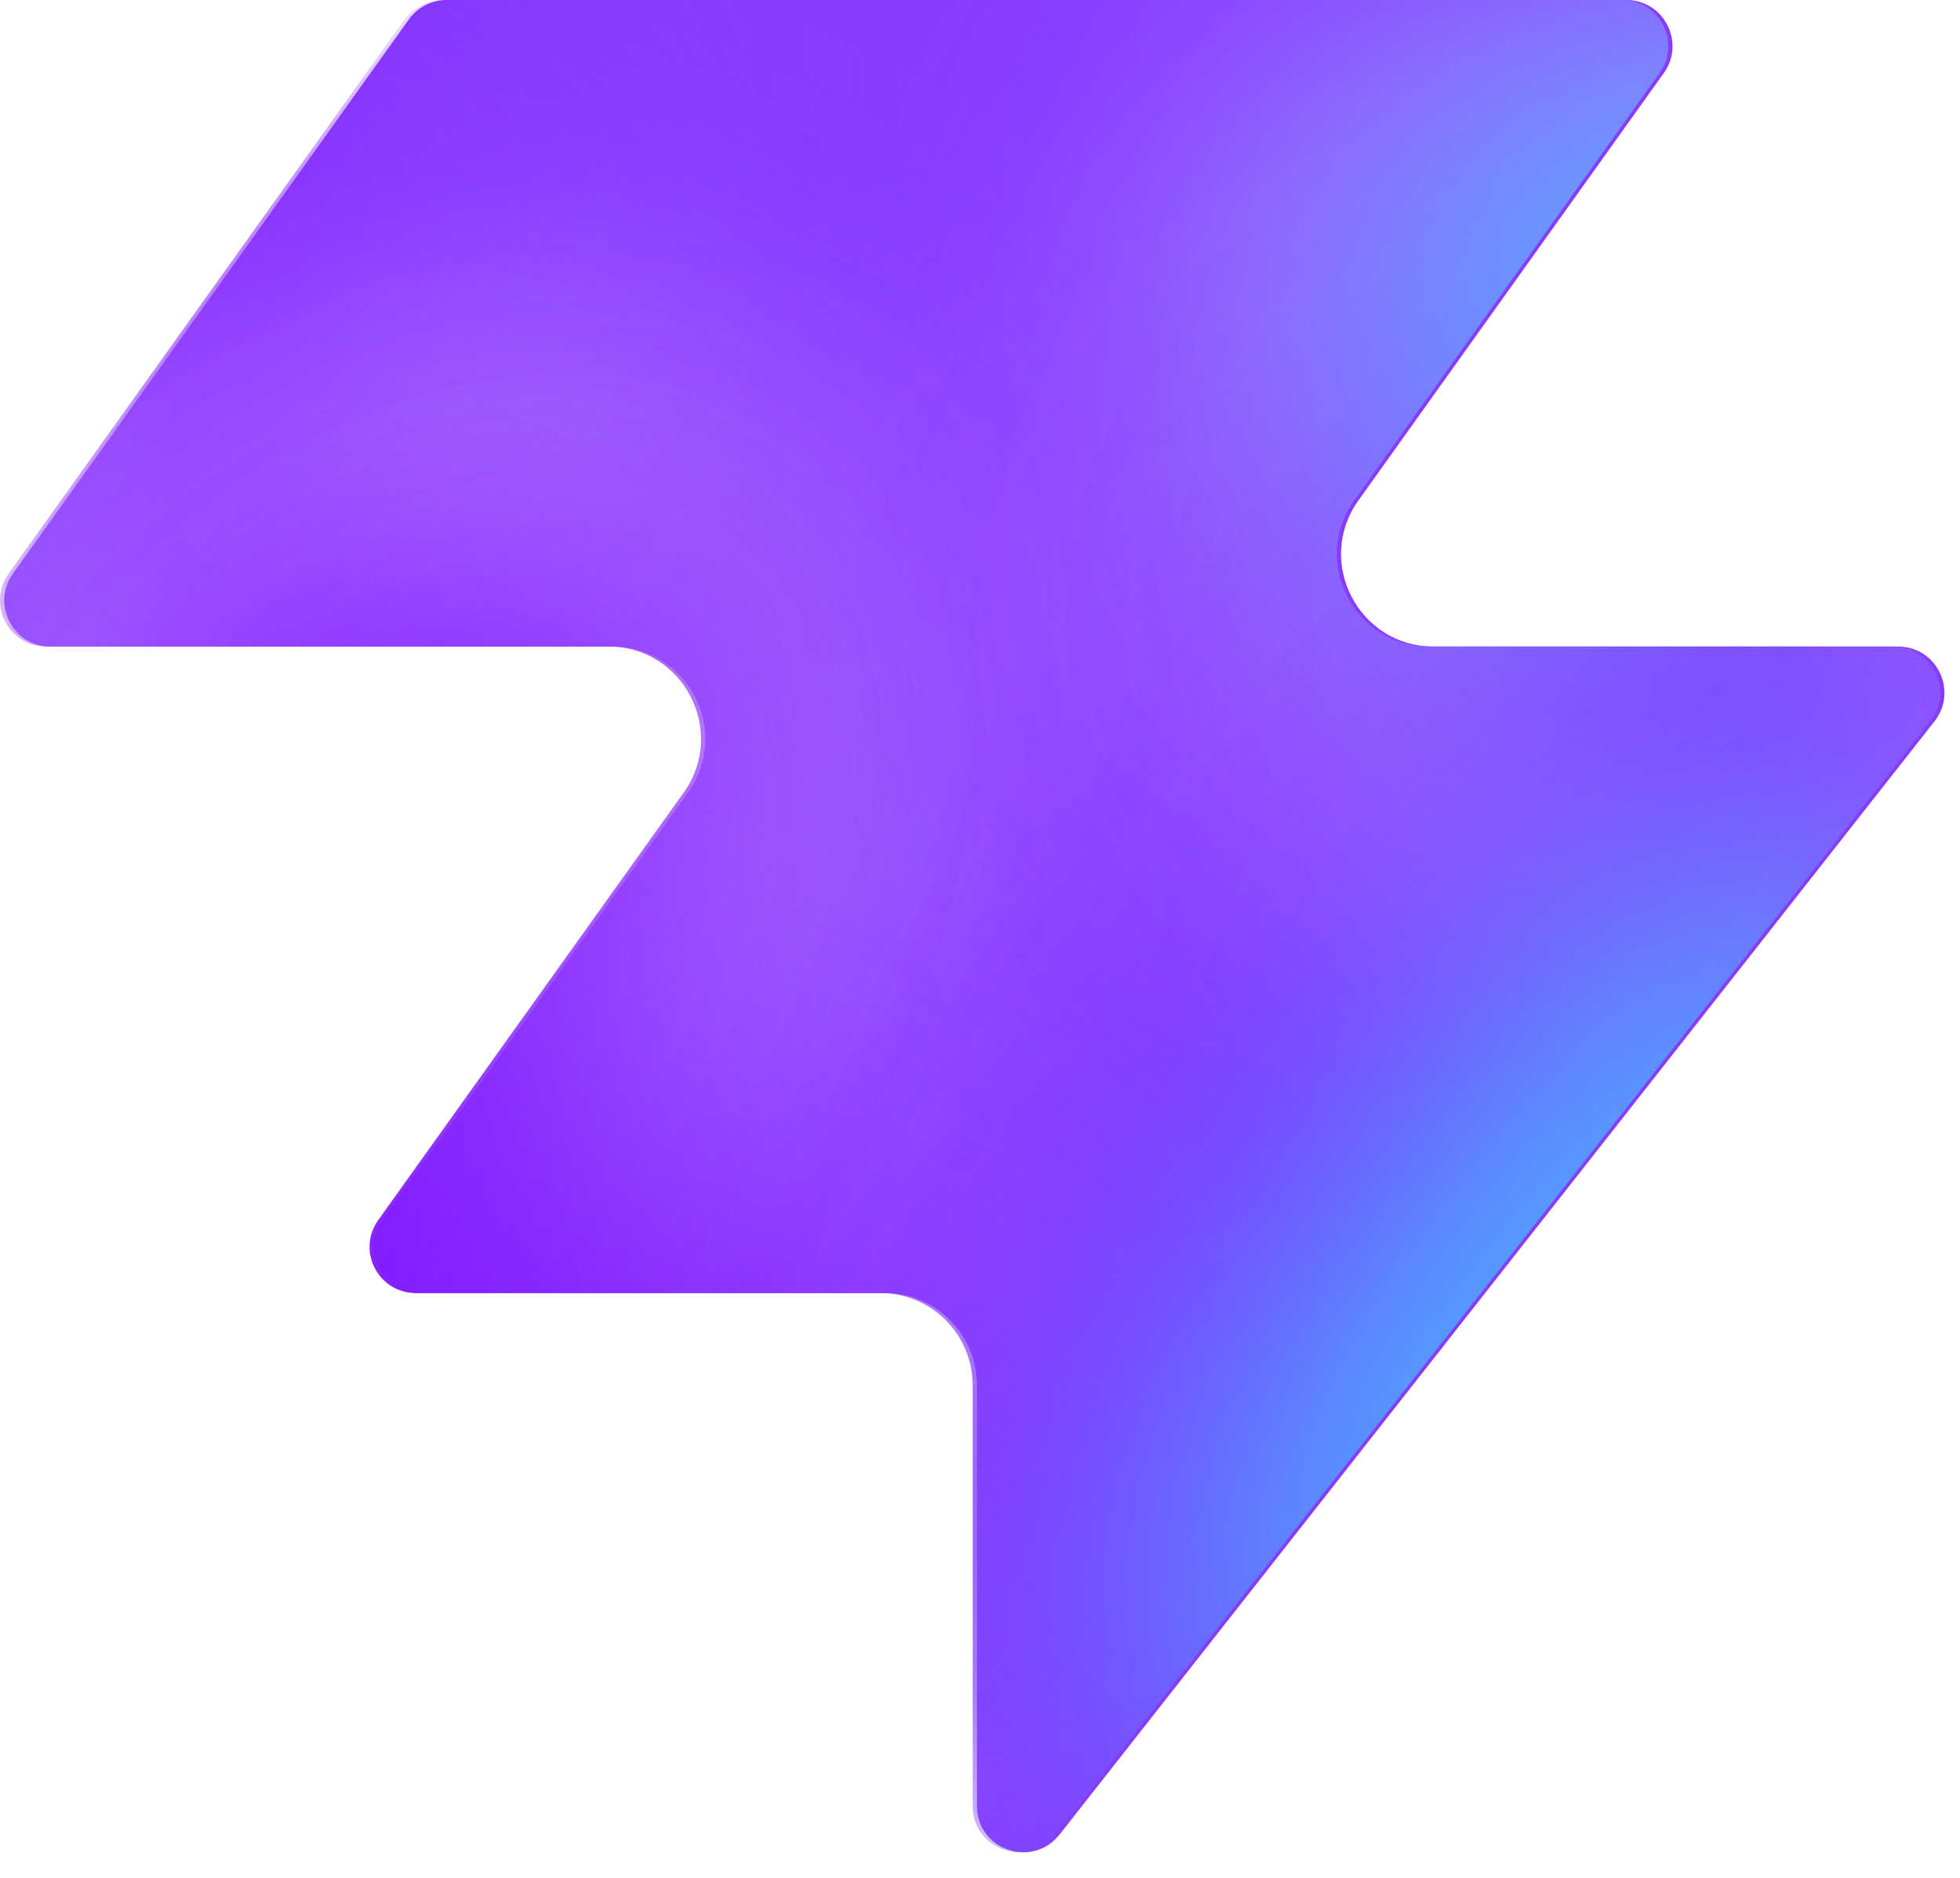
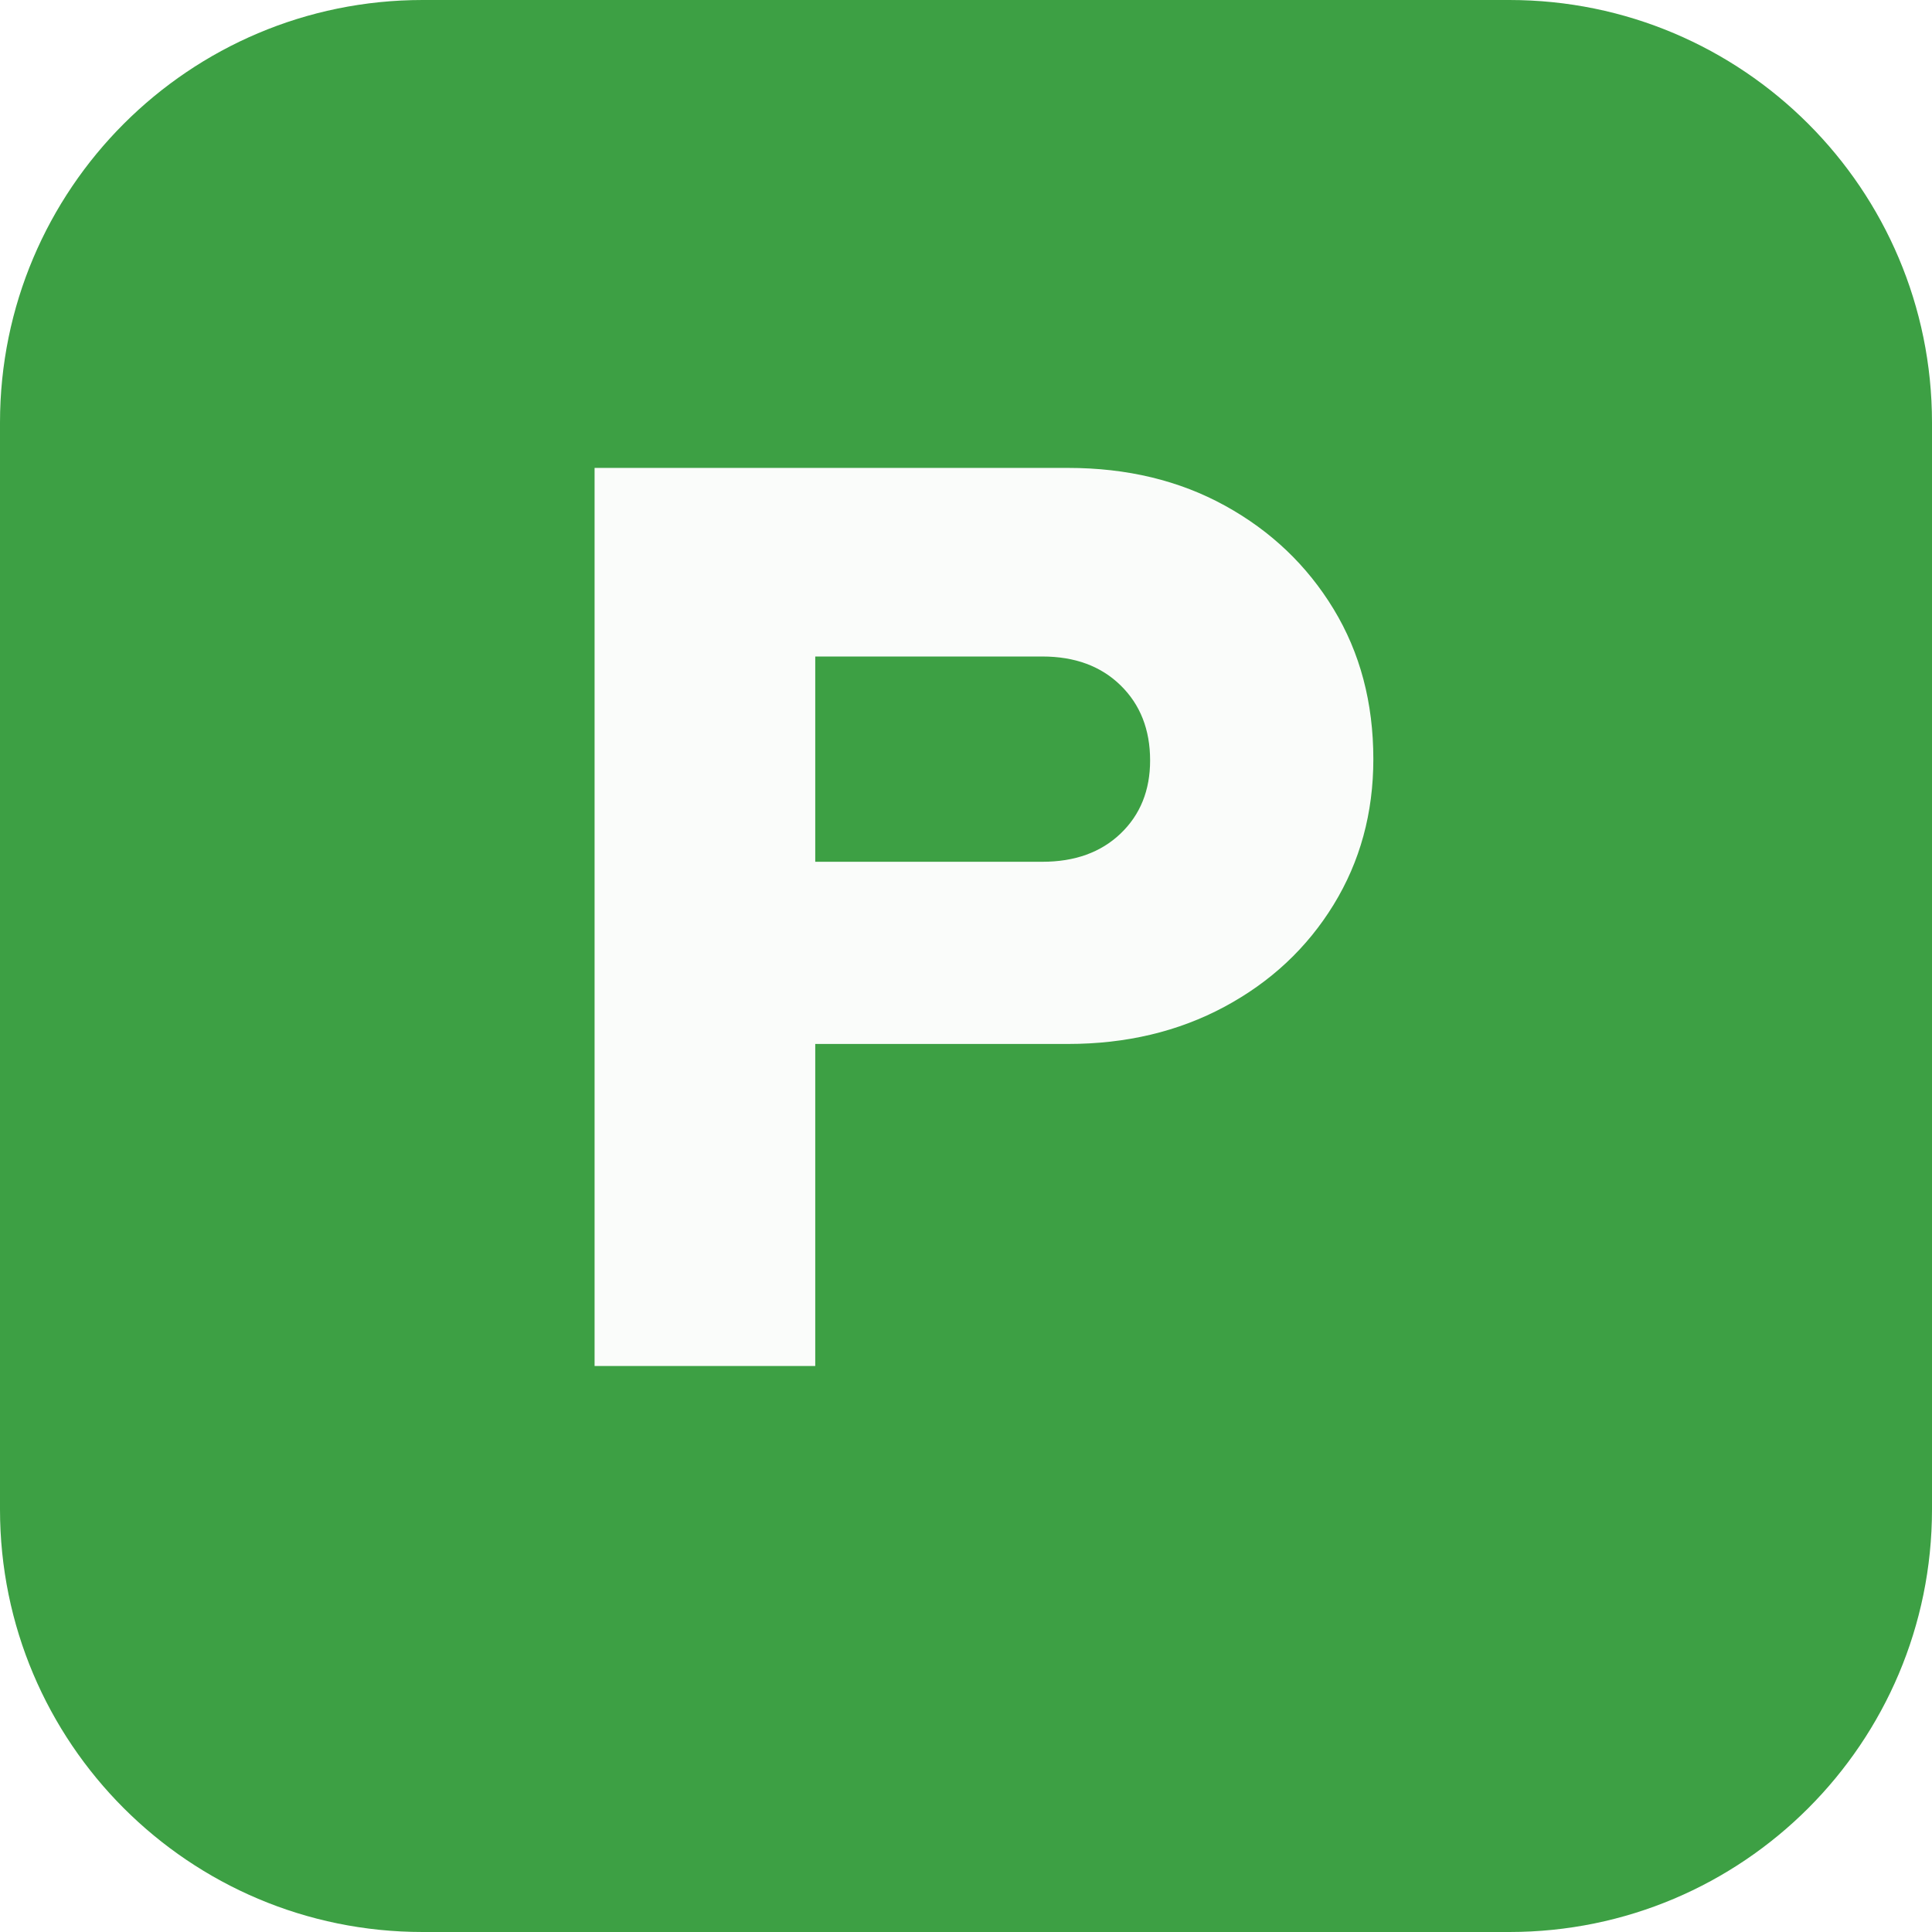
- <svg xmlns="http://www.w3.org/2000/svg" width="48" height="46" fill="none" viewBox="0 0 48 46">
-   <path fill="#863bff" d="M25.946 44.938c-.664.845-2.021.375-2.021-.698V33.937a2.26 2.26 0 0 0-2.262-2.262H10.287c-.92 0-1.456-1.04-.92-1.788l7.48-10.471c1.07-1.497 0-3.578-1.842-3.578H1.237c-.92 0-1.456-1.04-.92-1.788L10.013.474c.214-.297.556-.474.92-.474h28.894c.92 0 1.456 1.04.92 1.788l-7.48 10.471c-1.07 1.498 0 3.579 1.842 3.579h11.377c.943 0 1.473 1.088.89 1.83L25.947 44.94z" style="fill:#863bff;fill:color(display-p3 .525 .23 1);fill-opacity:1" />
-   <mask id="a" width="48" height="46" x="0" y="0" maskUnits="userSpaceOnUse" style="mask-type:alpha">
-     <path fill="#000" d="M25.842 44.938c-.664.844-2.021.375-2.021-.698V33.937a2.26 2.26 0 0 0-2.262-2.262H10.183c-.92 0-1.456-1.04-.92-1.788l7.48-10.471c1.07-1.498 0-3.579-1.842-3.579H1.133c-.92 0-1.456-1.04-.92-1.787L9.91.473c.214-.297.556-.474.92-.474h28.894c.92 0 1.456 1.04.92 1.788l-7.48 10.471c-1.07 1.498 0 3.578 1.842 3.578h11.377c.943 0 1.473 1.088.89 1.832L25.843 44.94z" style="fill:#000;fill-opacity:1" />
-   </mask>
-   <g mask="url(#a)">
-     <g filter="url(#b)">
-       <ellipse cx="5.508" cy="14.704" fill="#ede6ff" rx="5.508" ry="14.704" style="fill:#ede6ff;fill:color(display-p3 .927 .903 1);fill-opacity:1" transform="matrix(.00324 1 1 -.00324 -4.47 31.516)" />
-     </g>
-     <g filter="url(#c)">
-       <ellipse cx="10.399" cy="29.851" fill="#ede6ff" rx="10.399" ry="29.851" style="fill:#ede6ff;fill:color(display-p3 .927 .903 1);fill-opacity:1" transform="matrix(.00324 1 1 -.00324 -39.328 7.883)" />
-     </g>
-     <g filter="url(#d)">
-       <ellipse cx="5.508" cy="30.487" fill="#7e14ff" rx="5.508" ry="30.487" style="fill:#7e14ff;fill:color(display-p3 .492 .077 1);fill-opacity:1" transform="rotate(89.814 -25.913 -14.639)scale(1 -1)" />
-     </g>
-     <g filter="url(#e)">
-       <ellipse cx="5.508" cy="30.599" fill="#7e14ff" rx="5.508" ry="30.599" style="fill:#7e14ff;fill:color(display-p3 .492 .077 1);fill-opacity:1" transform="rotate(89.814 -32.644 -3.334)scale(1 -1)" />
-     </g>
-     <g filter="url(#f)">
-       <ellipse cx="5.508" cy="30.599" fill="#7e14ff" rx="5.508" ry="30.599" style="fill:#7e14ff;fill:color(display-p3 .492 .077 1);fill-opacity:1" transform="matrix(.00324 1 1 -.00324 -34.34 30.47)" />
-     </g>
-     <g filter="url(#g)">
-       <ellipse cx="14.072" cy="22.078" fill="#ede6ff" rx="14.072" ry="22.078" style="fill:#ede6ff;fill:color(display-p3 .927 .903 1);fill-opacity:1" transform="rotate(93.35 24.506 48.493)scale(-1 1)" />
-     </g>
-     <g filter="url(#h)">
-       <ellipse cx="3.47" cy="21.501" fill="#7e14ff" rx="3.47" ry="21.501" style="fill:#7e14ff;fill:color(display-p3 .492 .077 1);fill-opacity:1" transform="rotate(89.009 28.708 47.59)scale(-1 1)" />
-     </g>
-     <g filter="url(#i)">
-       <ellipse cx="3.47" cy="21.501" fill="#7e14ff" rx="3.47" ry="21.501" style="fill:#7e14ff;fill:color(display-p3 .492 .077 1);fill-opacity:1" transform="rotate(89.009 28.708 47.59)scale(-1 1)" />
-     </g>
-     <g filter="url(#j)">
-       <ellipse cx=".387" cy="8.972" fill="#7e14ff" rx="4.407" ry="29.108" style="fill:#7e14ff;fill:color(display-p3 .492 .077 1);fill-opacity:1" transform="rotate(39.51 .387 8.972)" />
-     </g>
-     <g filter="url(#k)">
-       <ellipse cx="47.523" cy="-6.092" fill="#7e14ff" rx="4.407" ry="29.108" style="fill:#7e14ff;fill:color(display-p3 .492 .077 1);fill-opacity:1" transform="rotate(37.892 47.523 -6.092)" />
-     </g>
-     <g filter="url(#l)">
-       <ellipse cx="41.412" cy="6.333" fill="#47bfff" rx="5.971" ry="9.665" style="fill:#47bfff;fill:color(display-p3 .28 .748 1);fill-opacity:1" transform="rotate(37.892 41.412 6.333)" />
-     </g>
-     <g filter="url(#m)">
-       <ellipse cx="-1.879" cy="38.332" fill="#7e14ff" rx="4.407" ry="29.108" style="fill:#7e14ff;fill:color(display-p3 .492 .077 1);fill-opacity:1" transform="rotate(37.892 -1.88 38.332)" />
-     </g>
-     <g filter="url(#n)">
-       <ellipse cx="-1.879" cy="38.332" fill="#7e14ff" rx="4.407" ry="29.108" style="fill:#7e14ff;fill:color(display-p3 .492 .077 1);fill-opacity:1" transform="rotate(37.892 -1.88 38.332)" />
-     </g>
-     <g filter="url(#o)">
-       <ellipse cx="35.651" cy="29.907" fill="#7e14ff" rx="4.407" ry="29.108" style="fill:#7e14ff;fill:color(display-p3 .492 .077 1);fill-opacity:1" transform="rotate(37.892 35.651 29.907)" />
-     </g>
-     <g filter="url(#p)">
-       <ellipse cx="38.418" cy="32.4" fill="#47bfff" rx="5.971" ry="15.297" style="fill:#47bfff;fill:color(display-p3 .28 .748 1);fill-opacity:1" transform="rotate(37.892 38.418 32.4)" />
-     </g>
+ <svg xmlns="http://www.w3.org/2000/svg" viewBox="0 0 512 512" width="512" height="512">
+   <rect width="512" height="512" rx="112" fill="#3da044" />
+   <g transform="translate(137.850,362.000) scale(0.34,-0.34)">
+     <path fill="rgba(255,255,255,0.97)" d="M58 0V700H427Q496 700 549.5 670.5Q603 641 634.0 590.0Q665 539 665 473Q665 410 634.0 359.5Q603 309 549.0 280.0Q495 251 427 251H230V0ZM230 393H407Q445 393 468.0 415.0Q491 437 491 472Q491 508 468.0 530.5Q445 553 407 553H230Z" />
  </g>
-   <defs>
-     <filter id="b" width="60.045" height="41.654" x="-19.77" y="16.149" color-interpolation-filters="sRGB" filterUnits="userSpaceOnUse">
-       <feFlood flood-opacity="0" result="BackgroundImageFix" />
-       <feBlend in="SourceGraphic" in2="BackgroundImageFix" result="shape" />
-       <feGaussianBlur result="effect1_foregroundBlur_2002_17158" stdDeviation="7.659" />
-     </filter>
-     <filter id="c" width="90.34" height="51.437" x="-54.613" y="-7.533" color-interpolation-filters="sRGB" filterUnits="userSpaceOnUse">
-       <feFlood flood-opacity="0" result="BackgroundImageFix" />
-       <feBlend in="SourceGraphic" in2="BackgroundImageFix" result="shape" />
-       <feGaussianBlur result="effect1_foregroundBlur_2002_17158" stdDeviation="7.659" />
-     </filter>
-     <filter id="d" width="79.355" height="29.4" x="-49.64" y="2.03" color-interpolation-filters="sRGB" filterUnits="userSpaceOnUse">
-       <feFlood flood-opacity="0" result="BackgroundImageFix" />
-       <feBlend in="SourceGraphic" in2="BackgroundImageFix" result="shape" />
-       <feGaussianBlur result="effect1_foregroundBlur_2002_17158" stdDeviation="4.596" />
-     </filter>
-     <filter id="e" width="79.579" height="29.4" x="-45.045" y="20.029" color-interpolation-filters="sRGB" filterUnits="userSpaceOnUse">
-       <feFlood flood-opacity="0" result="BackgroundImageFix" />
-       <feBlend in="SourceGraphic" in2="BackgroundImageFix" result="shape" />
-       <feGaussianBlur result="effect1_foregroundBlur_2002_17158" stdDeviation="4.596" />
-     </filter>
-     <filter id="f" width="79.579" height="29.4" x="-43.513" y="21.178" color-interpolation-filters="sRGB" filterUnits="userSpaceOnUse">
-       <feFlood flood-opacity="0" result="BackgroundImageFix" />
-       <feBlend in="SourceGraphic" in2="BackgroundImageFix" result="shape" />
-       <feGaussianBlur result="effect1_foregroundBlur_2002_17158" stdDeviation="4.596" />
-     </filter>
-     <filter id="g" width="74.749" height="58.852" x="15.756" y="-17.901" color-interpolation-filters="sRGB" filterUnits="userSpaceOnUse">
-       <feFlood flood-opacity="0" result="BackgroundImageFix" />
-       <feBlend in="SourceGraphic" in2="BackgroundImageFix" result="shape" />
-       <feGaussianBlur result="effect1_foregroundBlur_2002_17158" stdDeviation="7.659" />
-     </filter>
-     <filter id="h" width="61.377" height="25.362" x="23.548" y="2.284" color-interpolation-filters="sRGB" filterUnits="userSpaceOnUse">
-       <feFlood flood-opacity="0" result="BackgroundImageFix" />
-       <feBlend in="SourceGraphic" in2="BackgroundImageFix" result="shape" />
-       <feGaussianBlur result="effect1_foregroundBlur_2002_17158" stdDeviation="4.596" />
-     </filter>
-     <filter id="i" width="61.377" height="25.362" x="23.548" y="2.284" color-interpolation-filters="sRGB" filterUnits="userSpaceOnUse">
-       <feFlood flood-opacity="0" result="BackgroundImageFix" />
-       <feBlend in="SourceGraphic" in2="BackgroundImageFix" result="shape" />
-       <feGaussianBlur result="effect1_foregroundBlur_2002_17158" stdDeviation="4.596" />
-     </filter>
-     <filter id="j" width="56.045" height="63.649" x="-27.636" y="-22.853" color-interpolation-filters="sRGB" filterUnits="userSpaceOnUse">
-       <feFlood flood-opacity="0" result="BackgroundImageFix" />
-       <feBlend in="SourceGraphic" in2="BackgroundImageFix" result="shape" />
-       <feGaussianBlur result="effect1_foregroundBlur_2002_17158" stdDeviation="4.596" />
-     </filter>
-     <filter id="k" width="54.814" height="64.646" x="20.116" y="-38.415" color-interpolation-filters="sRGB" filterUnits="userSpaceOnUse">
-       <feFlood flood-opacity="0" result="BackgroundImageFix" />
-       <feBlend in="SourceGraphic" in2="BackgroundImageFix" result="shape" />
-       <feGaussianBlur result="effect1_foregroundBlur_2002_17158" stdDeviation="4.596" />
-     </filter>
-     <filter id="l" width="33.541" height="35.313" x="24.641" y="-11.323" color-interpolation-filters="sRGB" filterUnits="userSpaceOnUse">
-       <feFlood flood-opacity="0" result="BackgroundImageFix" />
-       <feBlend in="SourceGraphic" in2="BackgroundImageFix" result="shape" />
-       <feGaussianBlur result="effect1_foregroundBlur_2002_17158" stdDeviation="4.596" />
-     </filter>
-     <filter id="m" width="54.814" height="64.646" x="-29.286" y="6.009" color-interpolation-filters="sRGB" filterUnits="userSpaceOnUse">
-       <feFlood flood-opacity="0" result="BackgroundImageFix" />
-       <feBlend in="SourceGraphic" in2="BackgroundImageFix" result="shape" />
-       <feGaussianBlur result="effect1_foregroundBlur_2002_17158" stdDeviation="4.596" />
-     </filter>
-     <filter id="n" width="54.814" height="64.646" x="-29.286" y="6.009" color-interpolation-filters="sRGB" filterUnits="userSpaceOnUse">
-       <feFlood flood-opacity="0" result="BackgroundImageFix" />
-       <feBlend in="SourceGraphic" in2="BackgroundImageFix" result="shape" />
-       <feGaussianBlur result="effect1_foregroundBlur_2002_17158" stdDeviation="4.596" />
-     </filter>
-     <filter id="o" width="54.814" height="64.646" x="8.244" y="-2.416" color-interpolation-filters="sRGB" filterUnits="userSpaceOnUse">
-       <feFlood flood-opacity="0" result="BackgroundImageFix" />
-       <feBlend in="SourceGraphic" in2="BackgroundImageFix" result="shape" />
-       <feGaussianBlur result="effect1_foregroundBlur_2002_17158" stdDeviation="4.596" />
-     </filter>
-     <filter id="p" width="39.409" height="43.623" x="18.713" y="10.588" color-interpolation-filters="sRGB" filterUnits="userSpaceOnUse">
-       <feFlood flood-opacity="0" result="BackgroundImageFix" />
-       <feBlend in="SourceGraphic" in2="BackgroundImageFix" result="shape" />
-       <feGaussianBlur result="effect1_foregroundBlur_2002_17158" stdDeviation="4.596" />
-     </filter>
-   </defs>
</svg>
